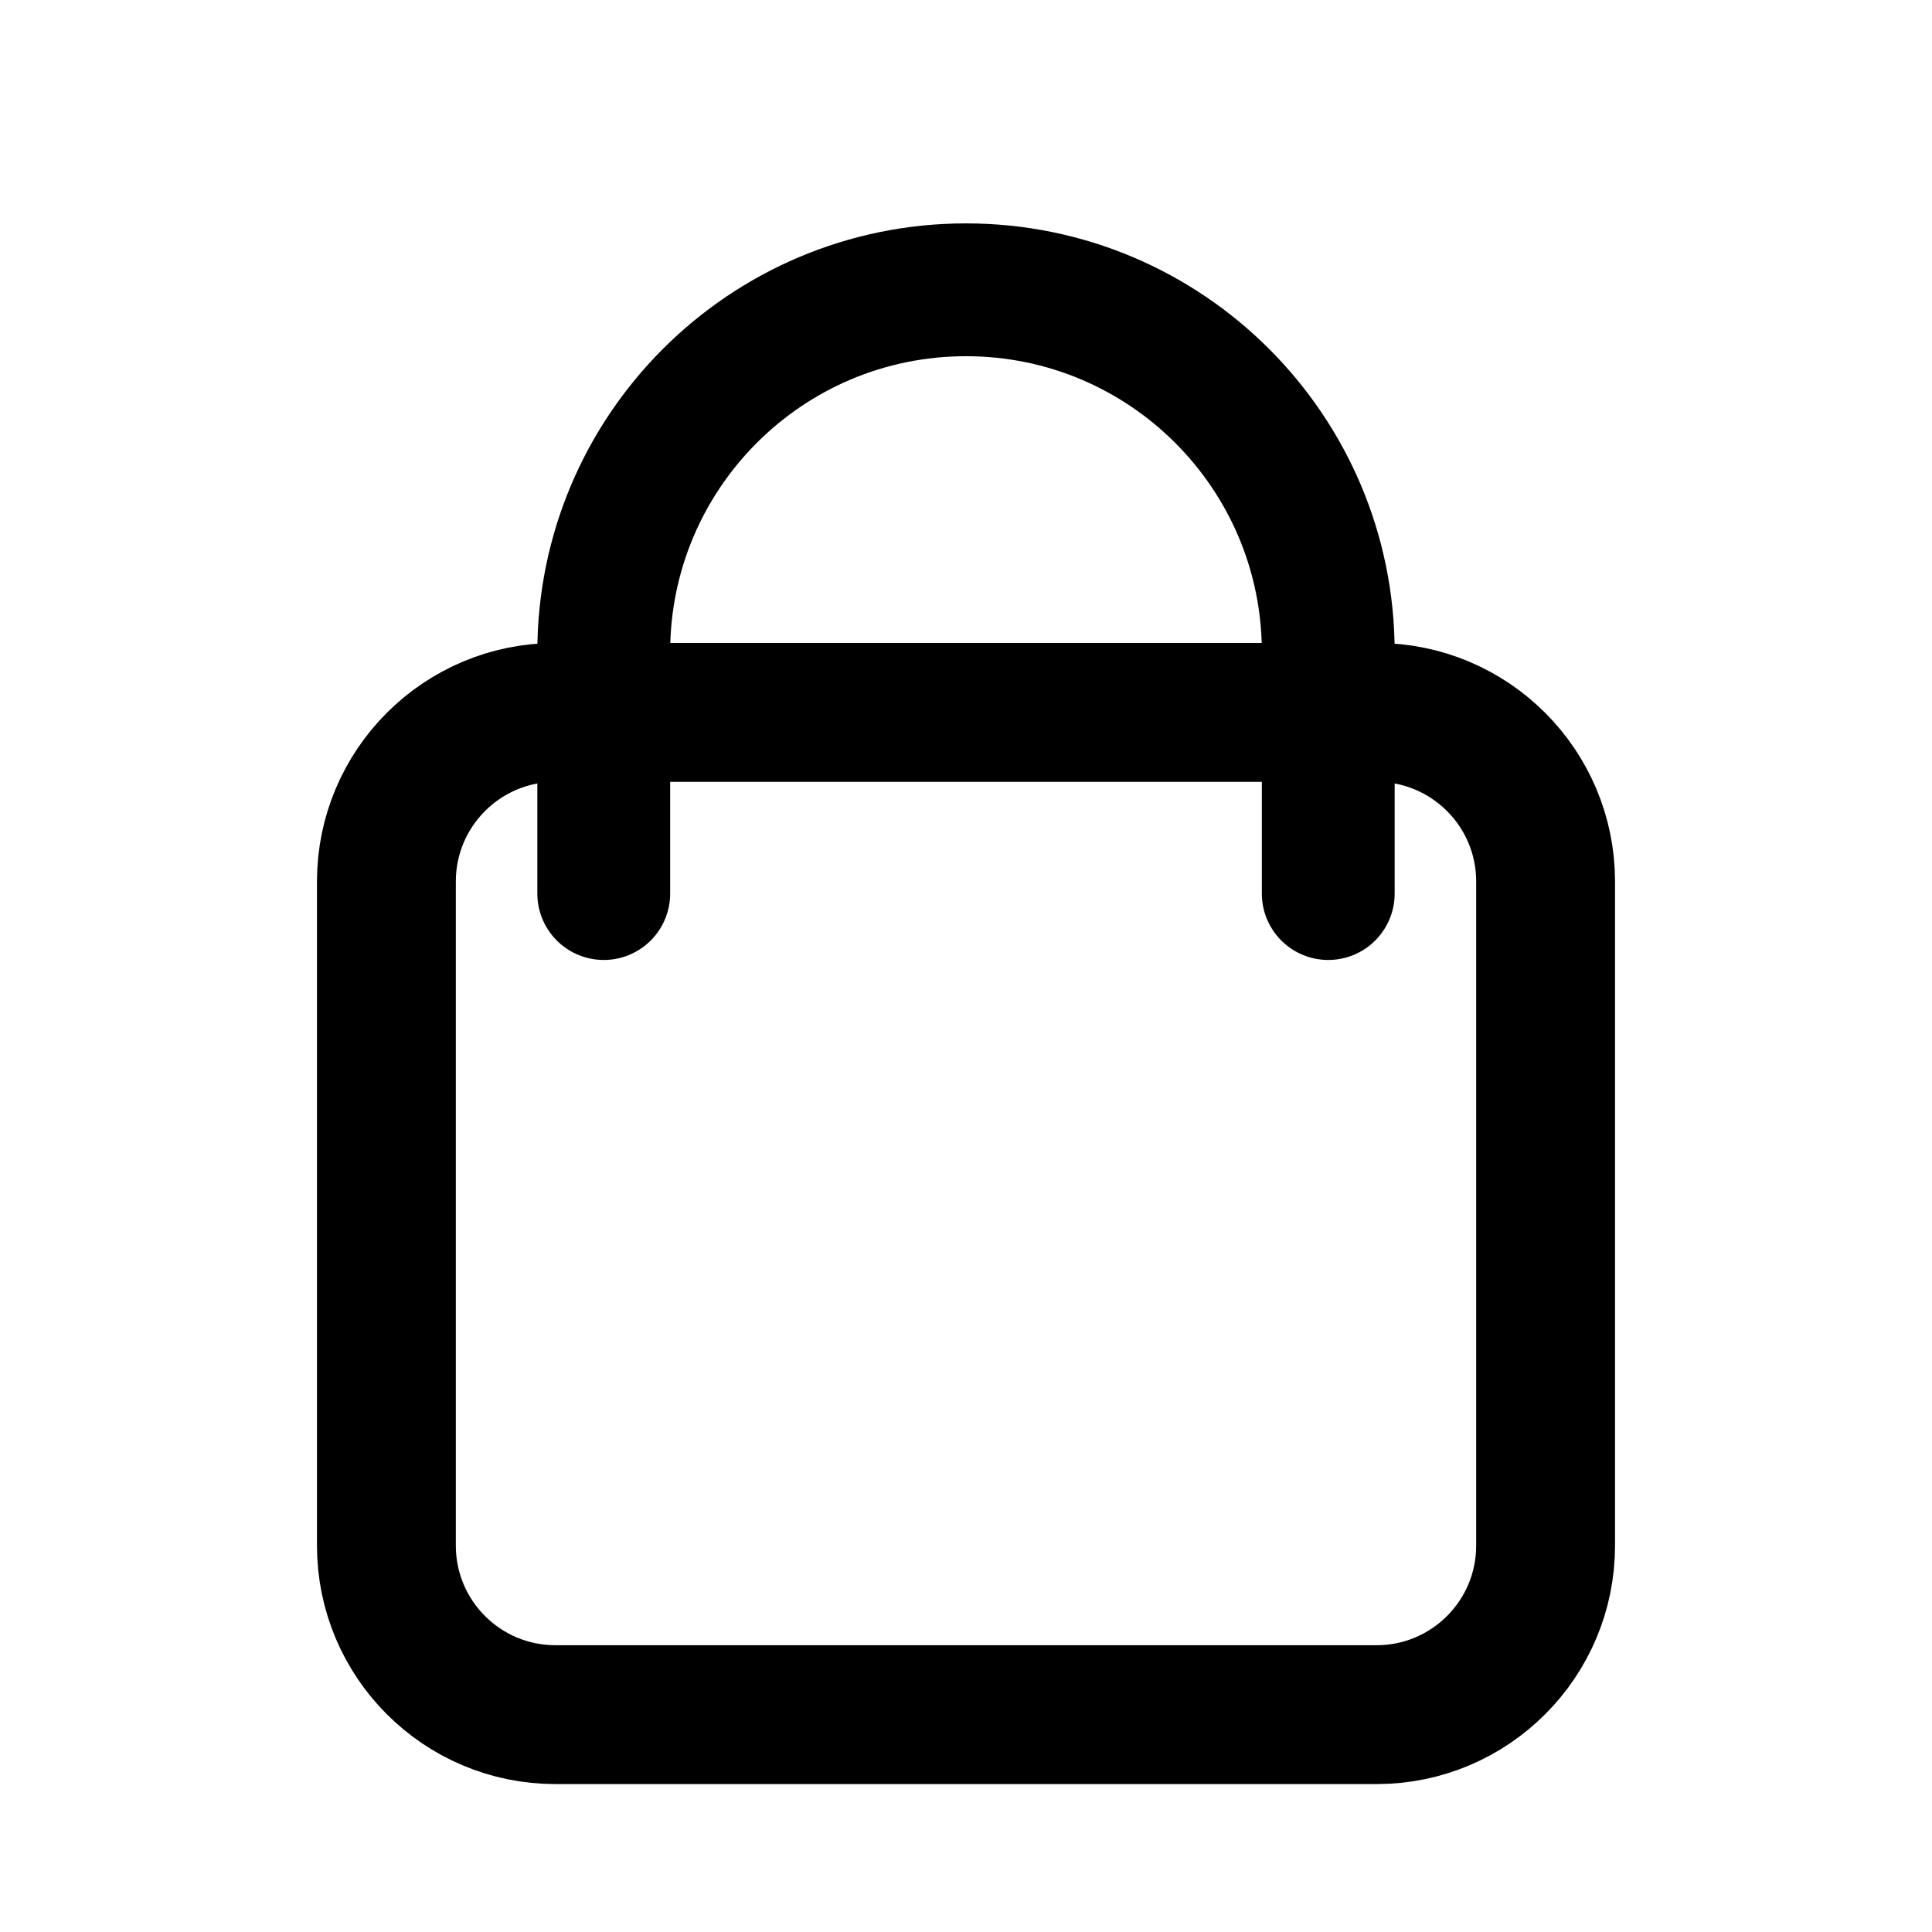
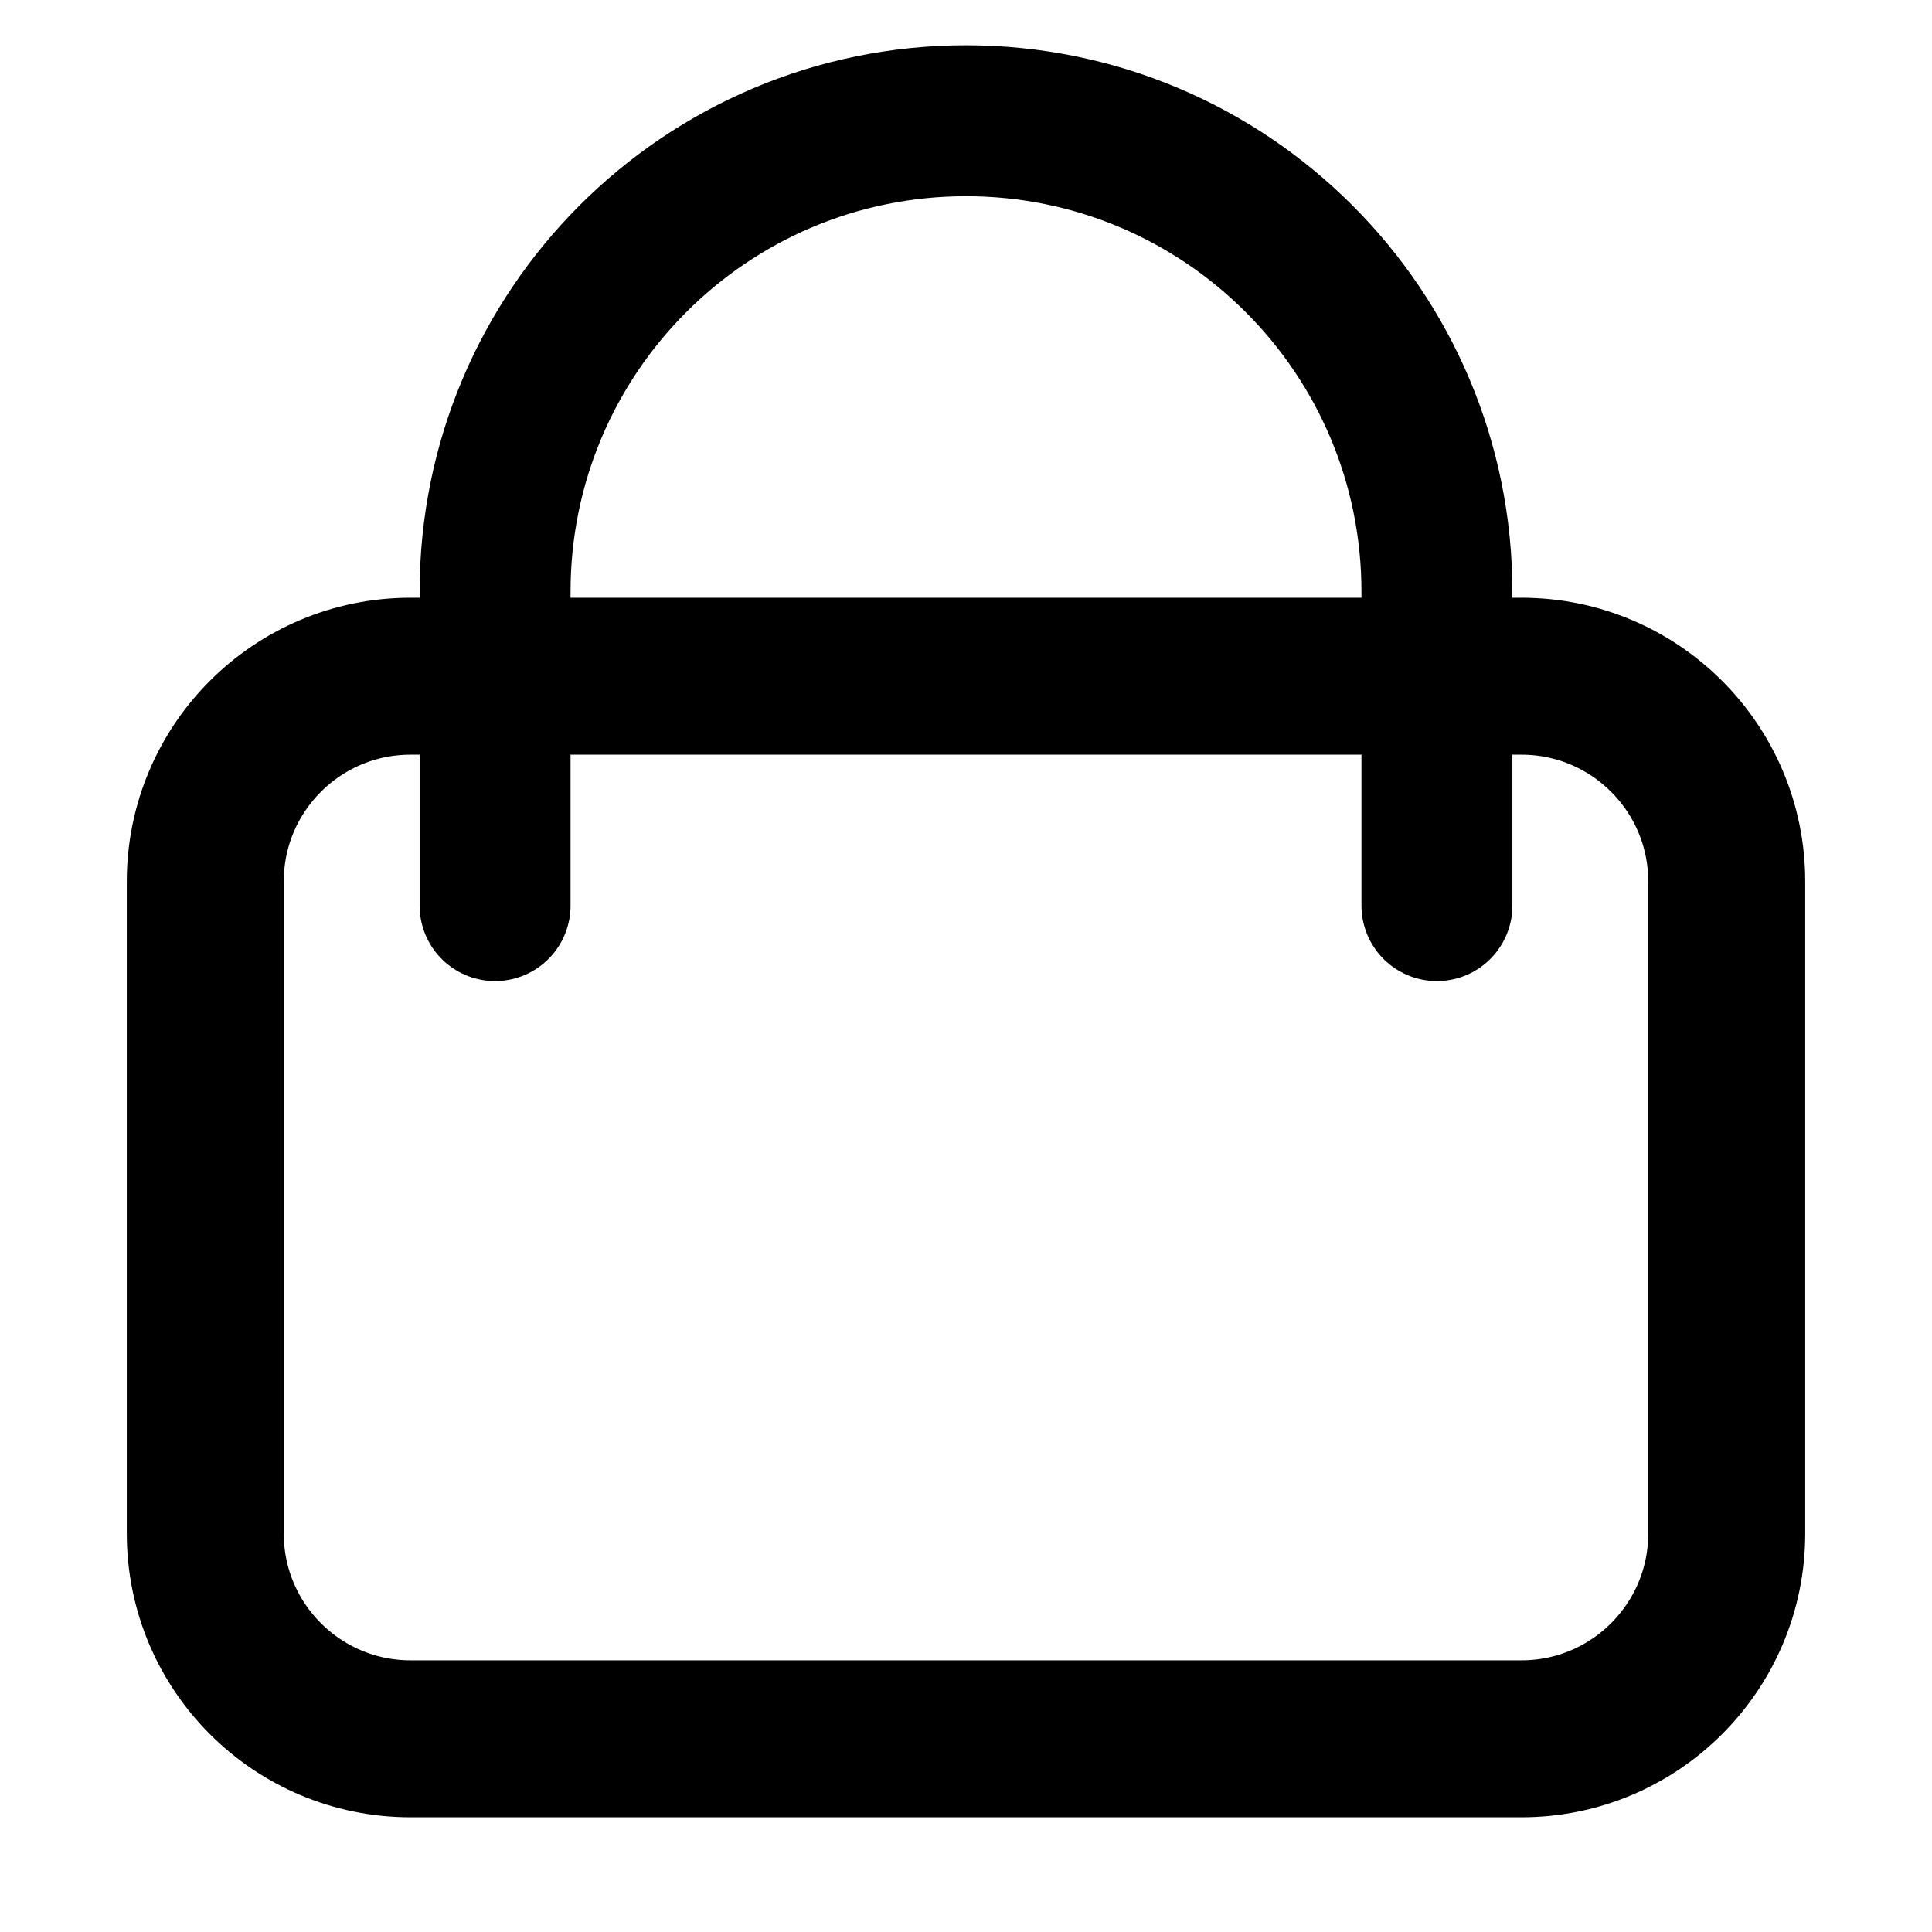
<svg xmlns="http://www.w3.org/2000/svg" width="16" height="16" viewBox="0 0 16 16" fill="none">
-   <path d="M4.6 5.9H11.4A1.4 1.4 0 0 1 12.8 7.3V12.8A1.4 1.4 0 0 1 11.4 14.2H4.6A1.4 1.4 0 0 1 3.2 12.8V7.3A1.4 1.4 0 0 1 4.6 5.9Z" stroke="currentColor" stroke-width="1.15" />
-   <path d="M5 7.4V5.4A3 3 0 0 1 11 5.4V7.4" stroke="currentColor" stroke-width="1.1" stroke-linecap="round" />
+   <path d="M3.4 5.6H12.6A1.7 1.7 0 0 1 14.3 7.3V12.7A1.7 1.7 0 0 1 12.6 14.4H3.4A1.7 1.7 0 0 1 1.7 12.7V7.3A1.7 1.7 0 0 1 3.4 5.6Z" stroke="currentColor" stroke-width="1.3" />
+   <path d="M4.1 7.5V4.9A3.9 3.9 0 0 1 11.9 4.9V7.5" stroke="currentColor" stroke-width="1.25" stroke-linecap="round" />
</svg>
